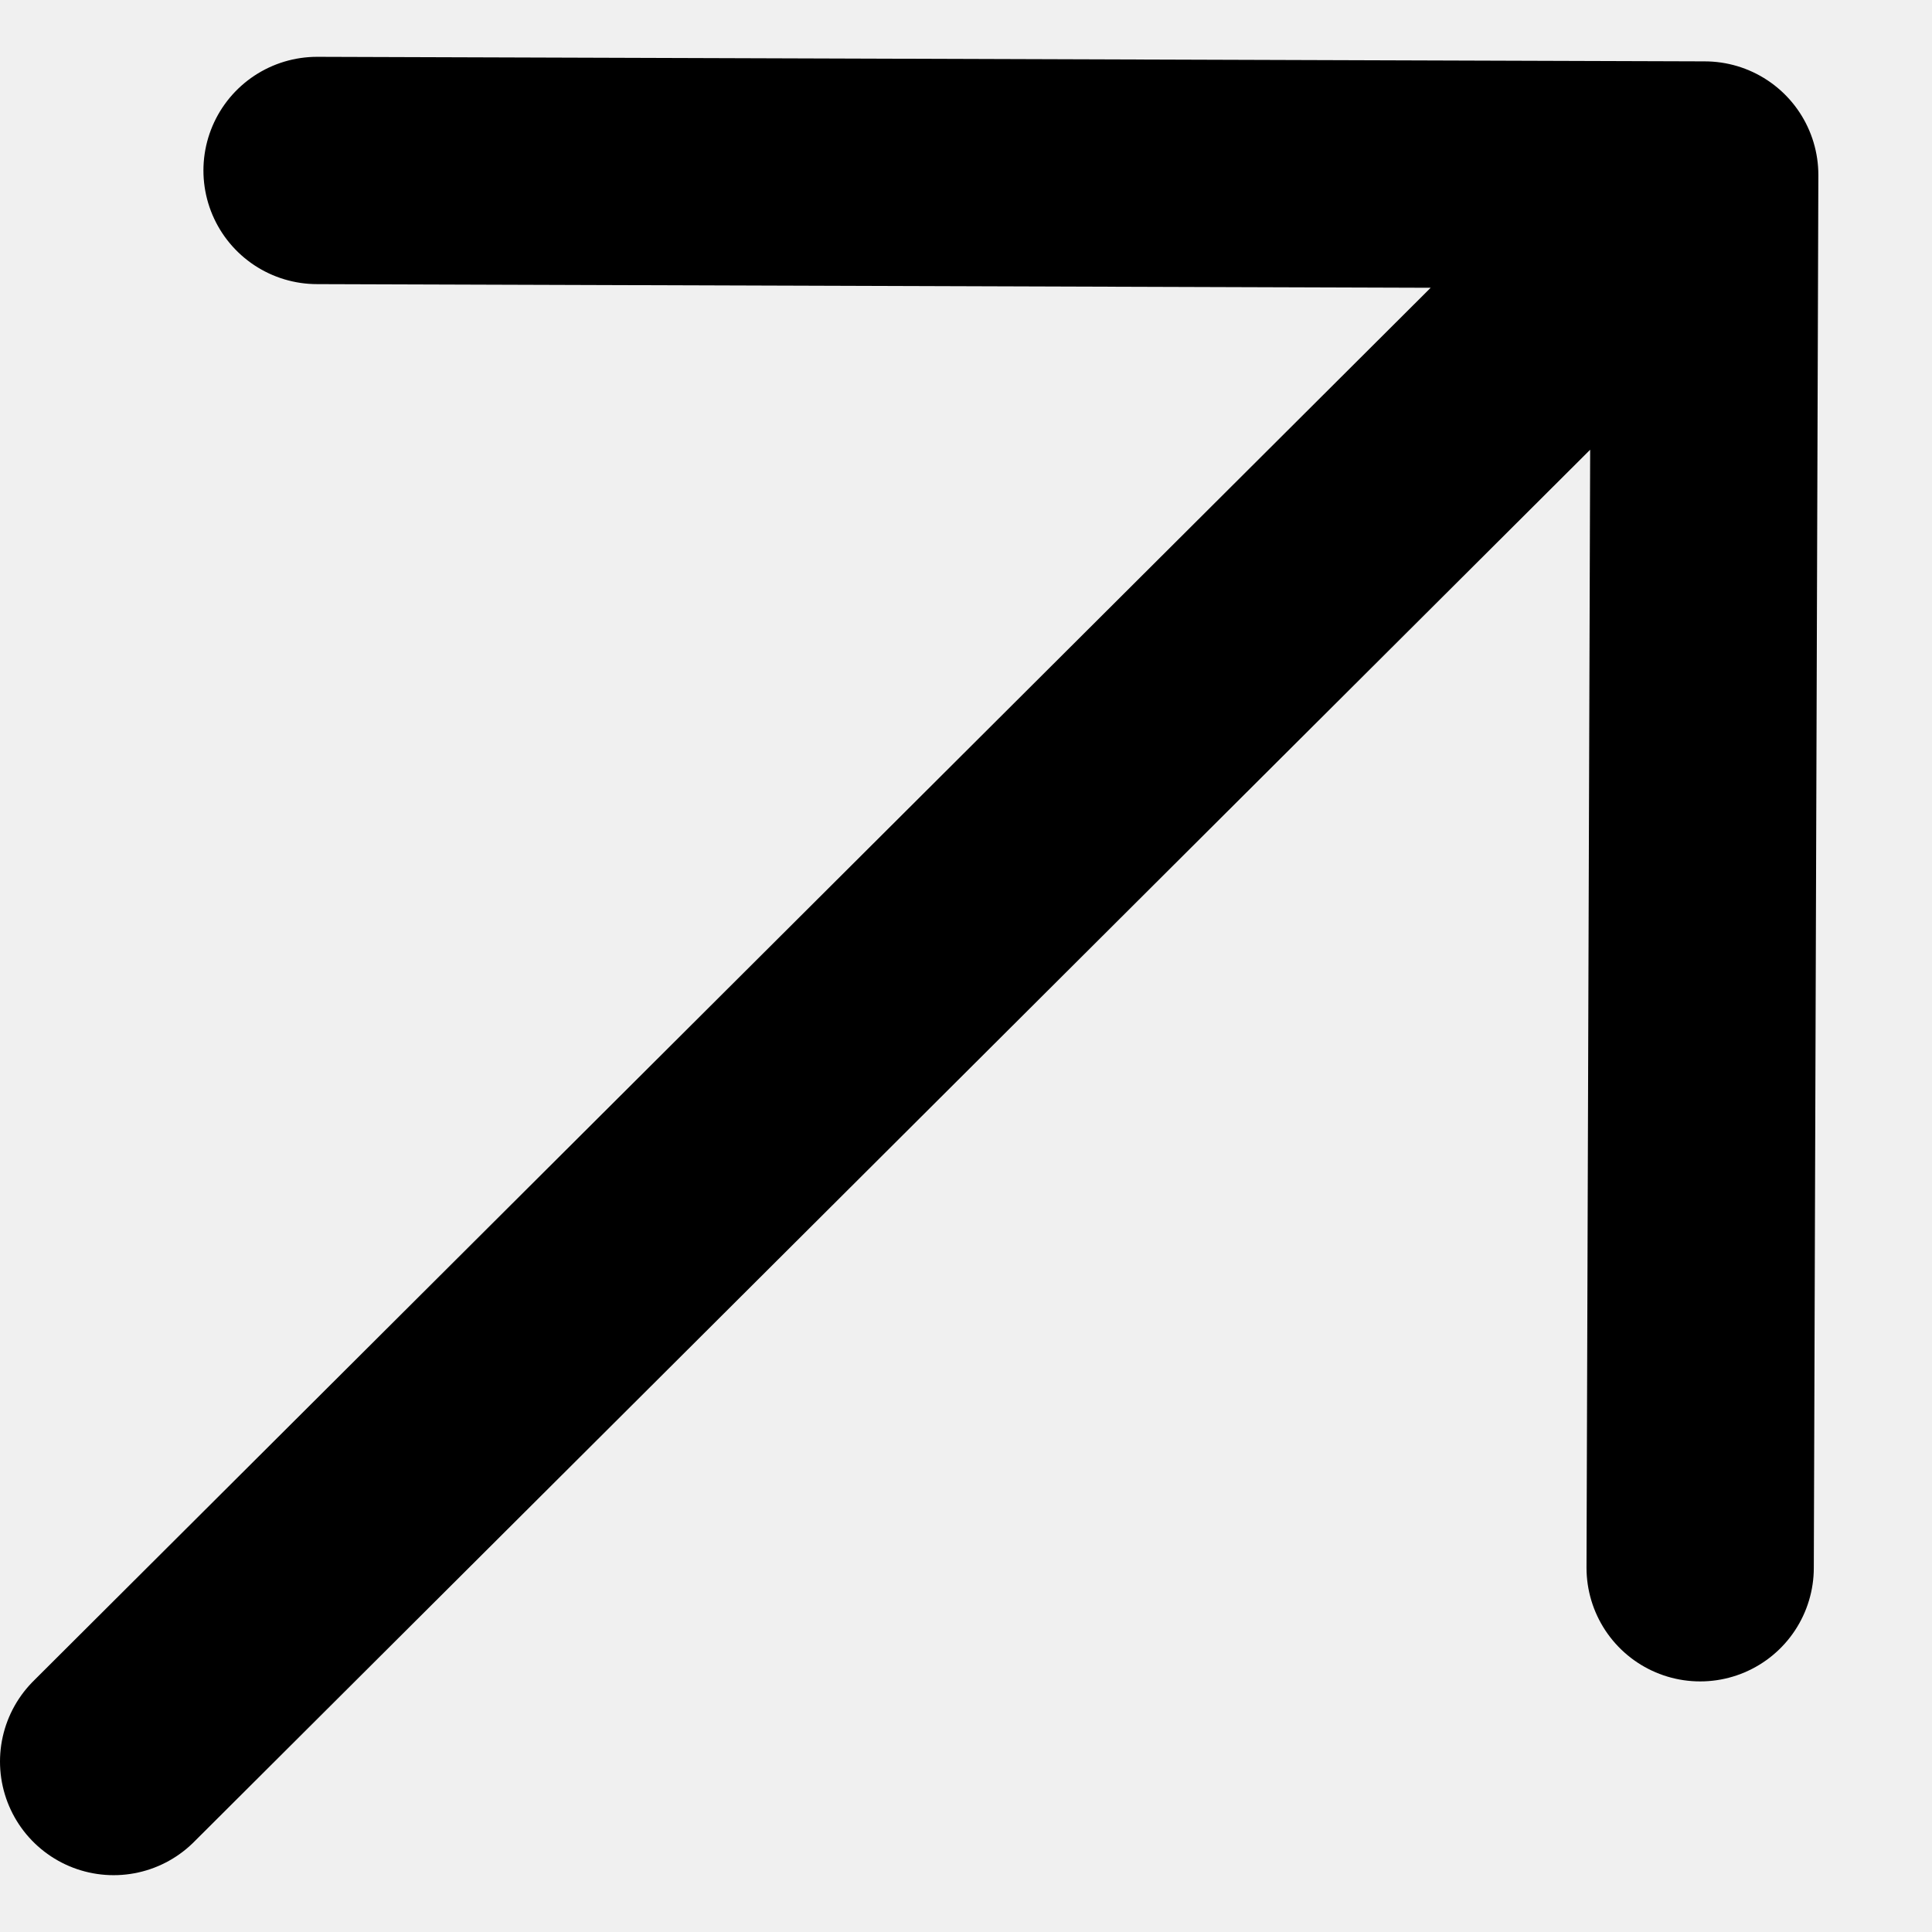
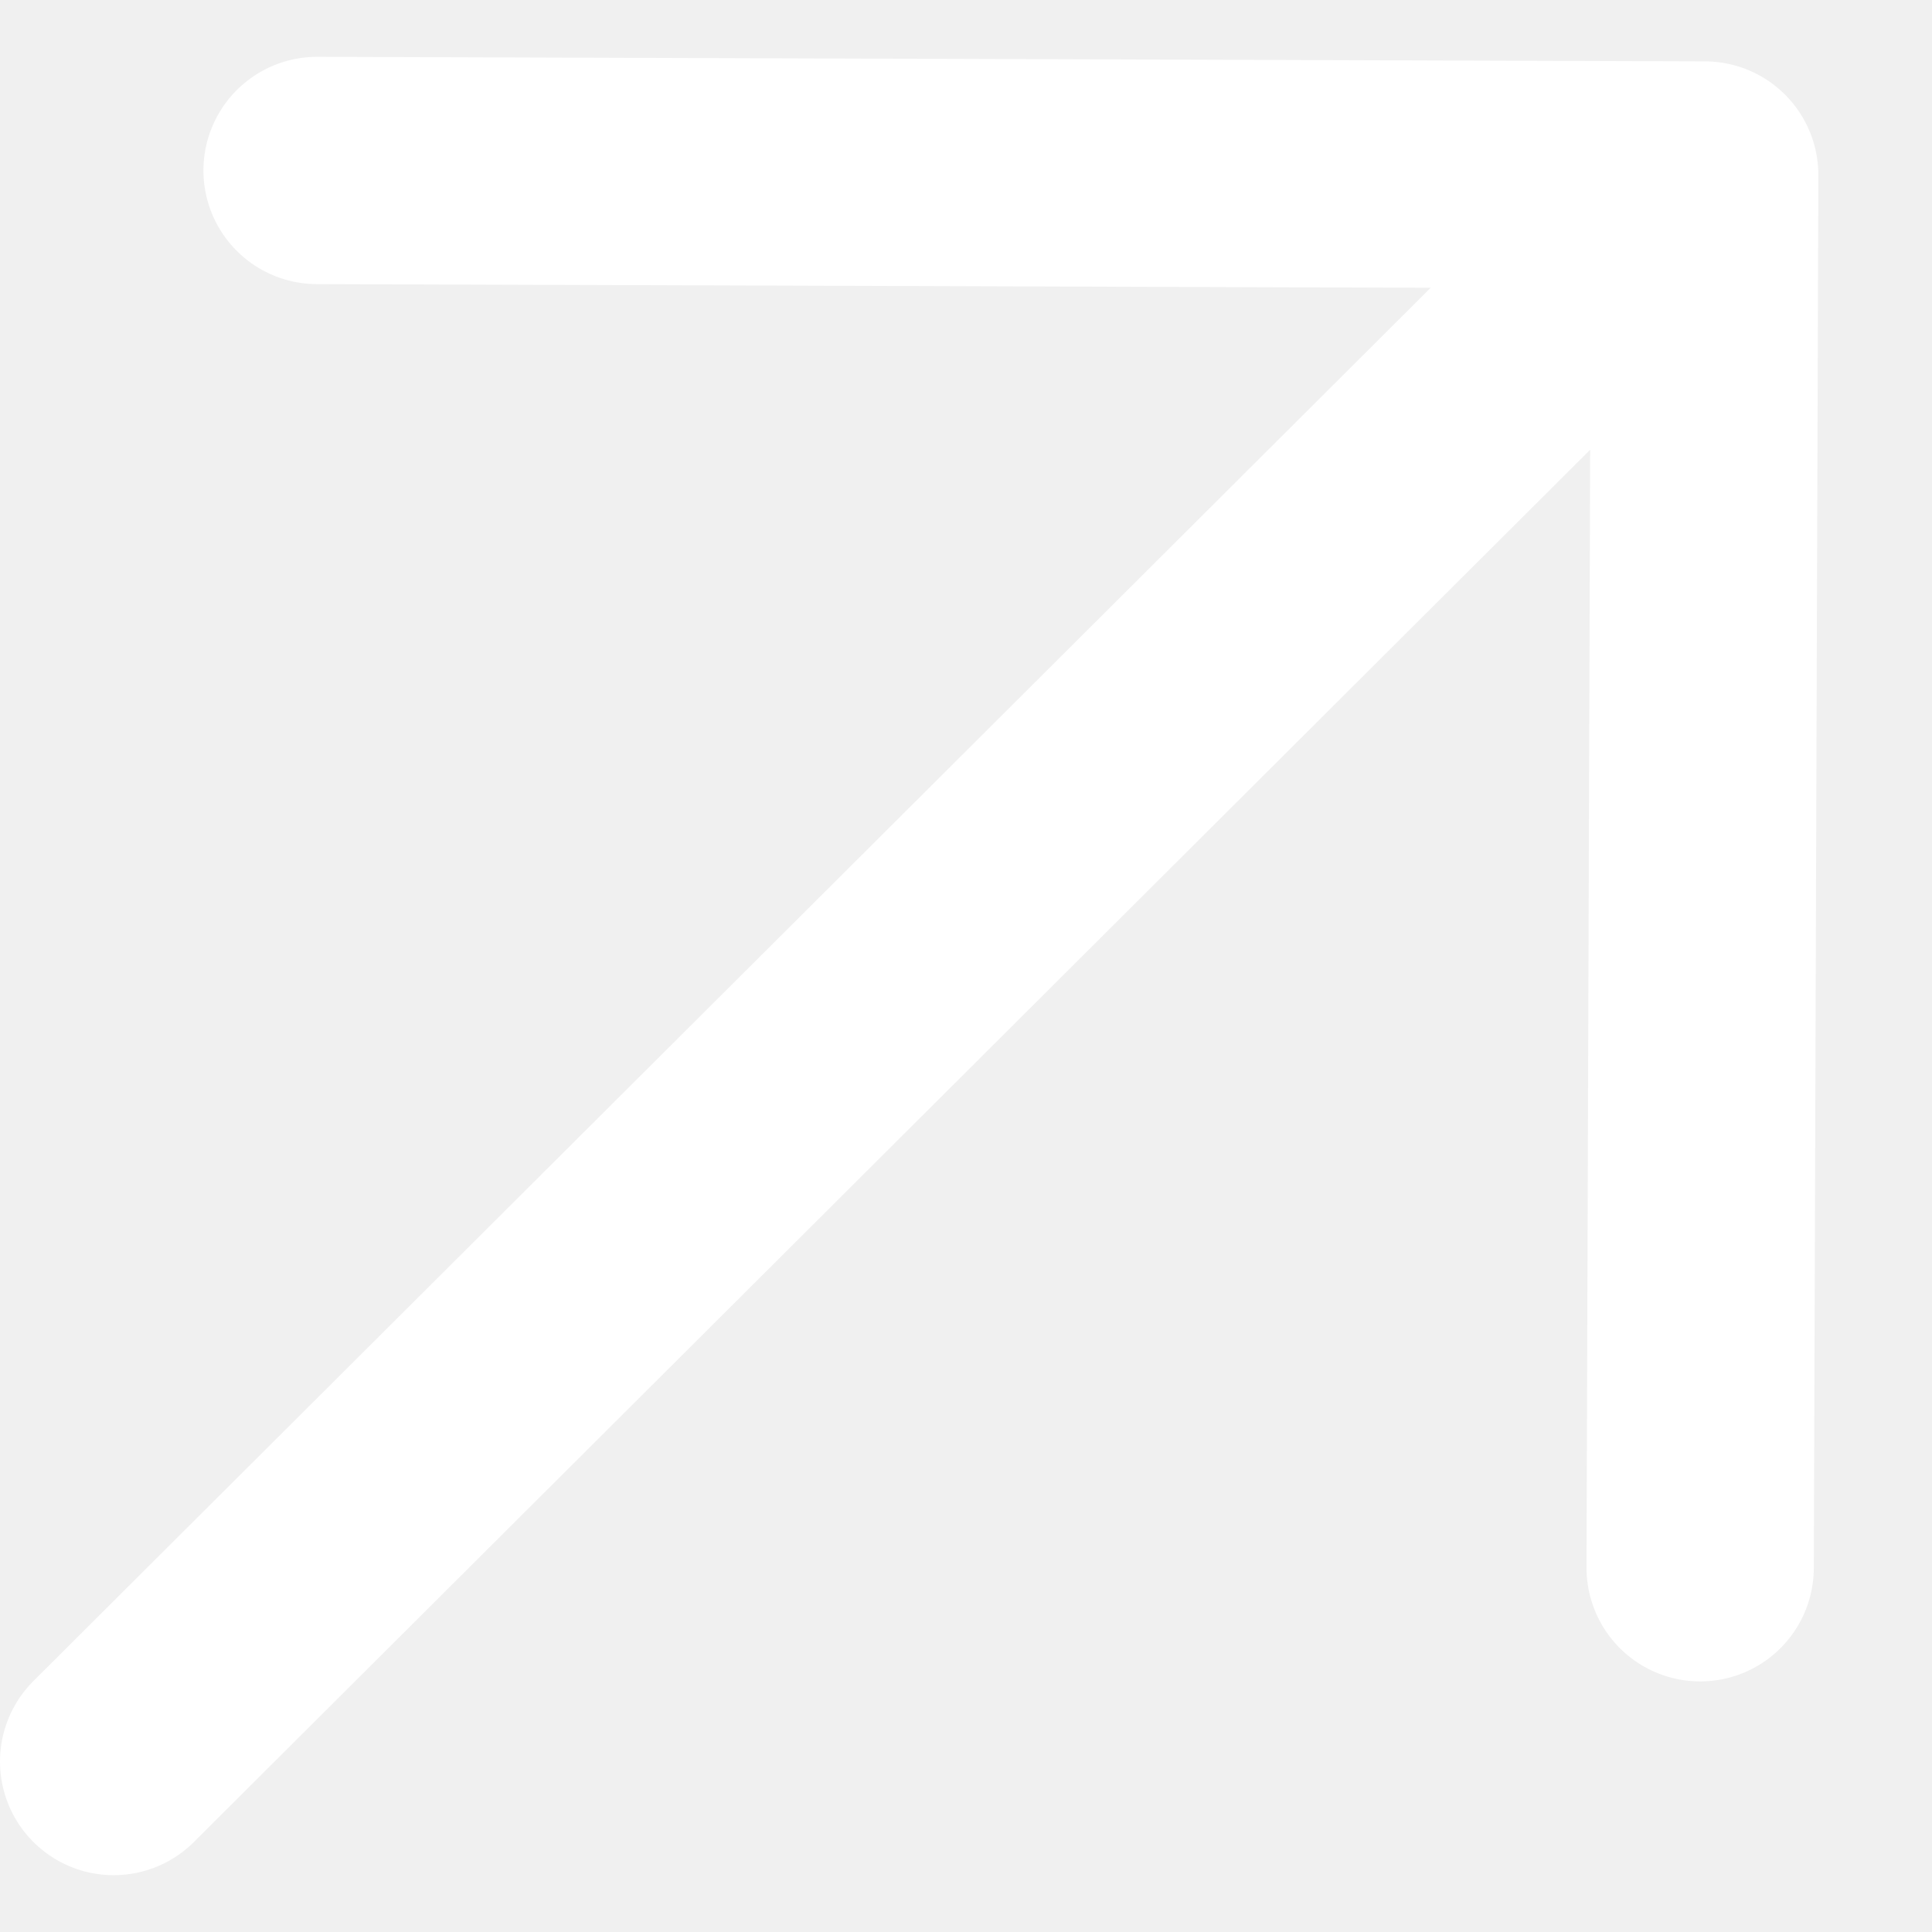
<svg xmlns="http://www.w3.org/2000/svg" width="44" height="44" viewBox="14 14 17 16" fill="none">
-   <path d="M28.96 27.295L29 15.04M29 15.04L16.79 15M29 15.04L15 29" stroke="black" stroke-width="2" stroke-linecap="round" stroke-linejoin="round" />
+   <path d="M28.96 27.295L29 15.04M29 15.04L16.79 15M29 15.04L15 29" stroke="white" stroke-width="2" stroke-linecap="round" stroke-linejoin="round" />
</svg>
